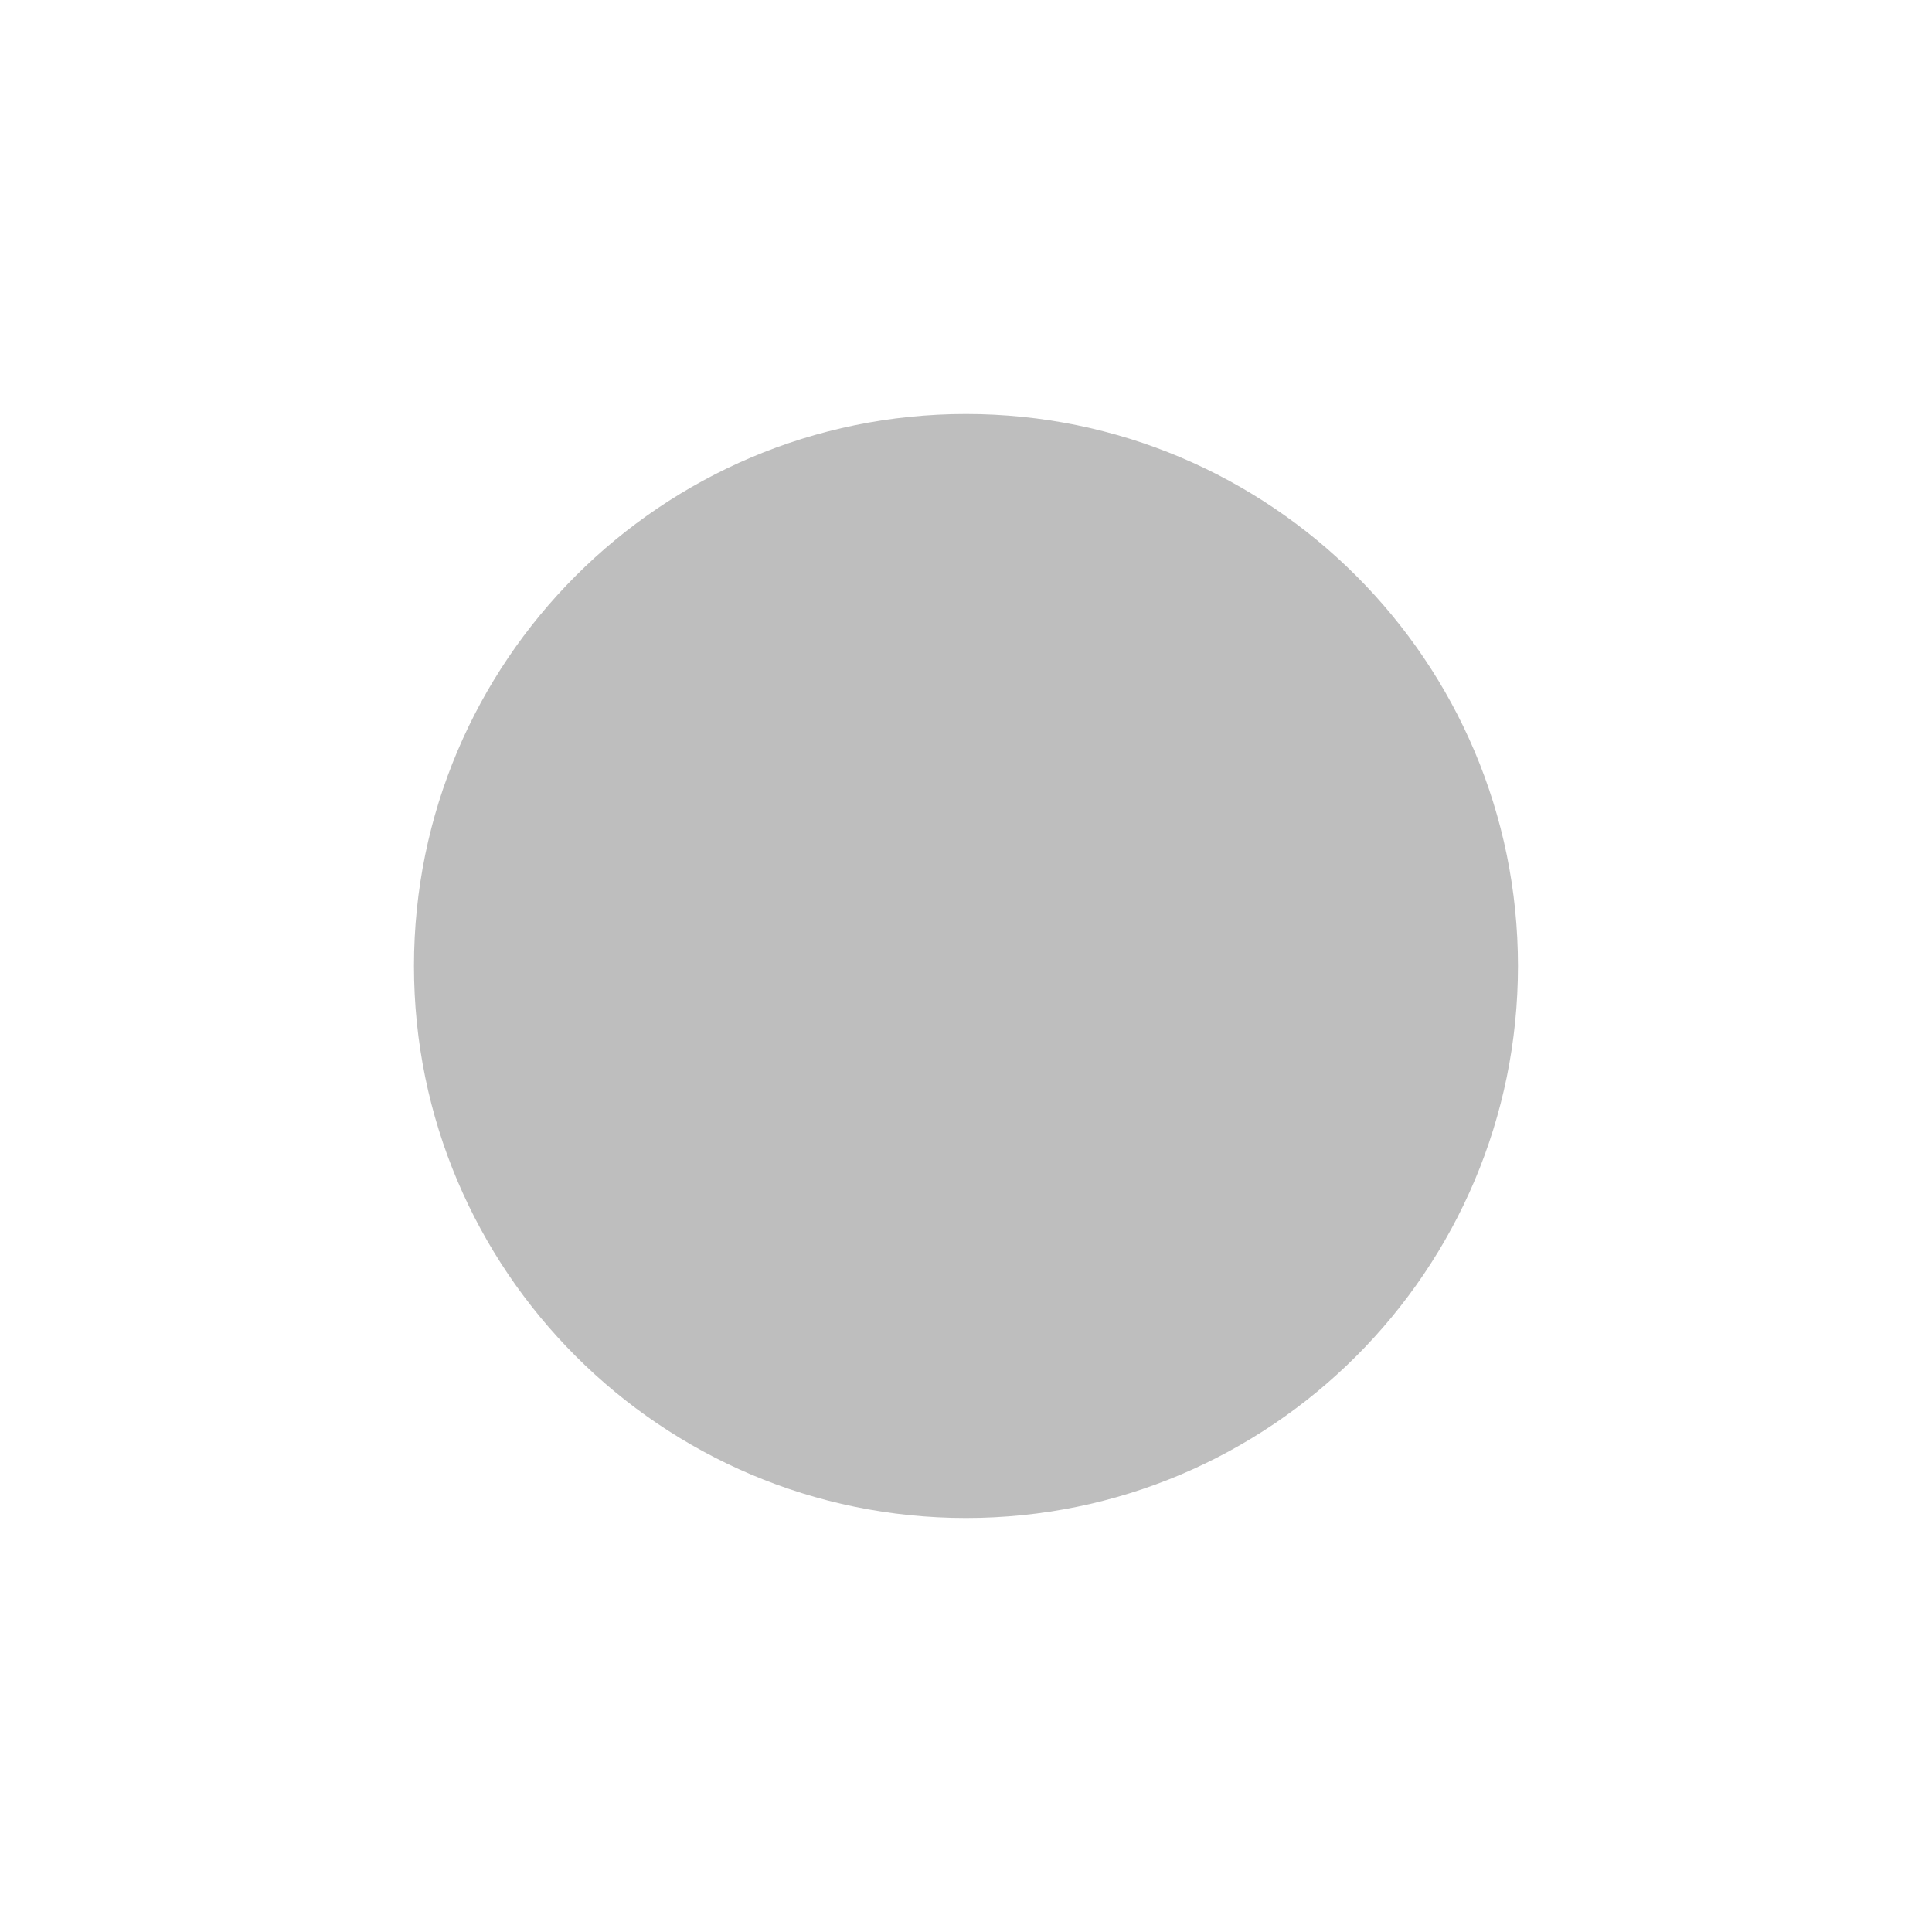
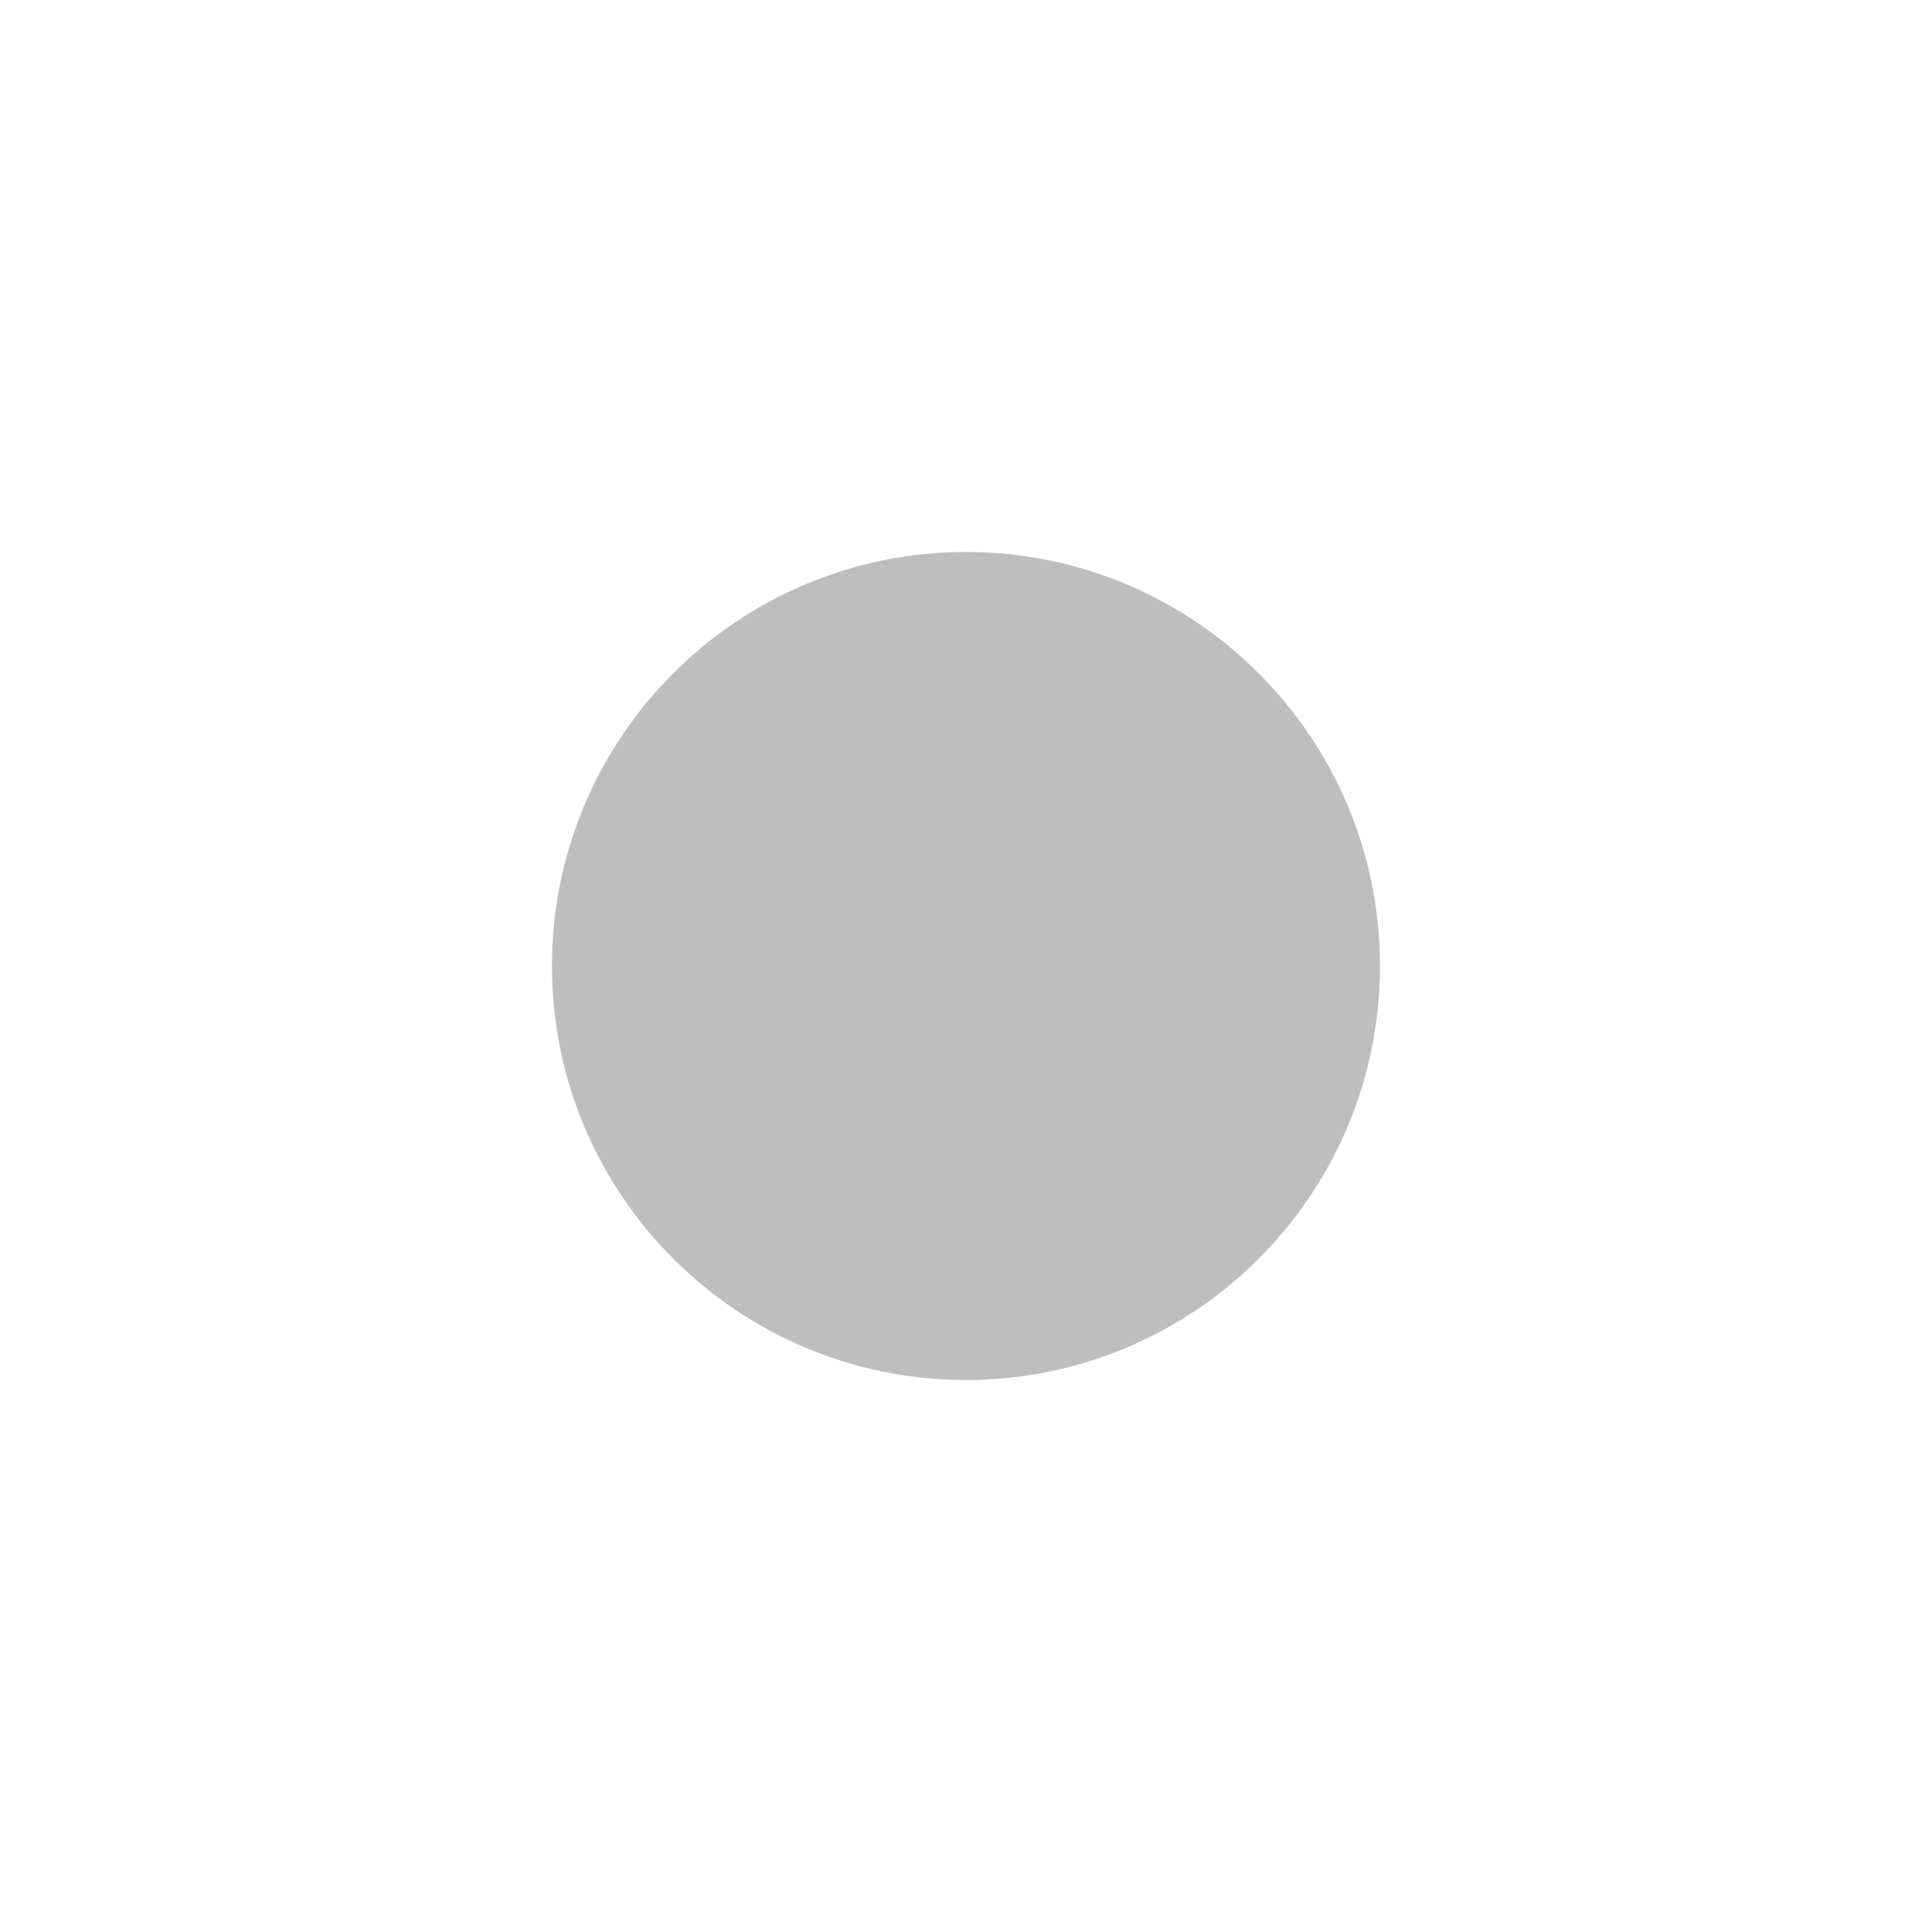
<svg xmlns="http://www.w3.org/2000/svg" xmlns:ns1="http://www.openswatchbook.org/uri/2009/osb" height="14" id="svg7384" version="1.1" width="14">
  <defs id="defs7386">
    <linearGradient gradientTransform="matrix(-2.736579,0.2820293,-0.1890831,-0.9998832,239.5401,-879.4556)" id="linearGradient19282" ns1:paint="solid">
      <stop id="stop19284" offset="0" style="stop-color:#666666;stop-opacity:1;" />
    </linearGradient>
  </defs>
  <g id="layer9" style="display:inline" transform="translate(-381.0002,-339)">
-     <path d="m 388,342 c -2.207,0 -4,1.793 -4,4 0,2.207 1.793,4 4,4 2.207,0 4,-1.793 4,-4 0,-2.207 -1.793,-4 -4,-4 z" id="path9555" style="color:#bebebe;font-style:normal;font-variant:normal;font-weight:normal;font-stretch:normal;font-size:medium;line-height:normal;font-family:'Andale Mono';text-indent:0pt;text-align:start;text-decoration:none;text-decoration-line:none;letter-spacing:normal;word-spacing:normal;text-transform:none;direction:ltr;text-anchor:start;display:inline;overflow:visible;visibility:visible;fill:#bebebe;fill-opacity:1;fill-rule:nonzero;stroke:none;stroke-width:2.389;marker:none" />
+     <path d="m 388,343 c -1.656,0 -3,1.344 -3,3 0,1.656 1.344,3 3,3 1.656,0 3,-1.344 3,-3 0,-1.656 -1.344,-3 -3,-3 z" id="path9555" style="color:#bebebe;font-style:normal;font-variant:normal;font-weight:normal;font-stretch:normal;font-size:medium;line-height:normal;font-family:'Andale Mono';text-indent:0pt;text-align:start;text-decoration:none;text-decoration-line:none;letter-spacing:normal;word-spacing:normal;text-transform:none;direction:ltr;text-anchor:start;display:inline;overflow:visible;visibility:visible;fill:#bebebe;fill-opacity:1;fill-rule:nonzero;stroke:none;stroke-width:1.792;marker:none" />
  </g>
  <g id="layer10" style="display:inline" transform="translate(-381.0002,-339)" />
  <g id="layer11" transform="translate(-381.0002,-339)" />
  <g id="layer13" style="display:inline" transform="translate(-381.0002,-339)" />
  <g id="layer14" transform="translate(-381.0002,-339)" />
  <g id="layer15" style="display:inline" transform="translate(-381.0002,-339)" />
  <g id="g71291" style="display:inline" transform="translate(-381.0002,-339)" />
  <g id="g4953" style="display:inline" transform="translate(-381.0002,-339)" />
  <g id="layer12" style="display:inline" transform="translate(-381.0002,-339)" />
</svg>
